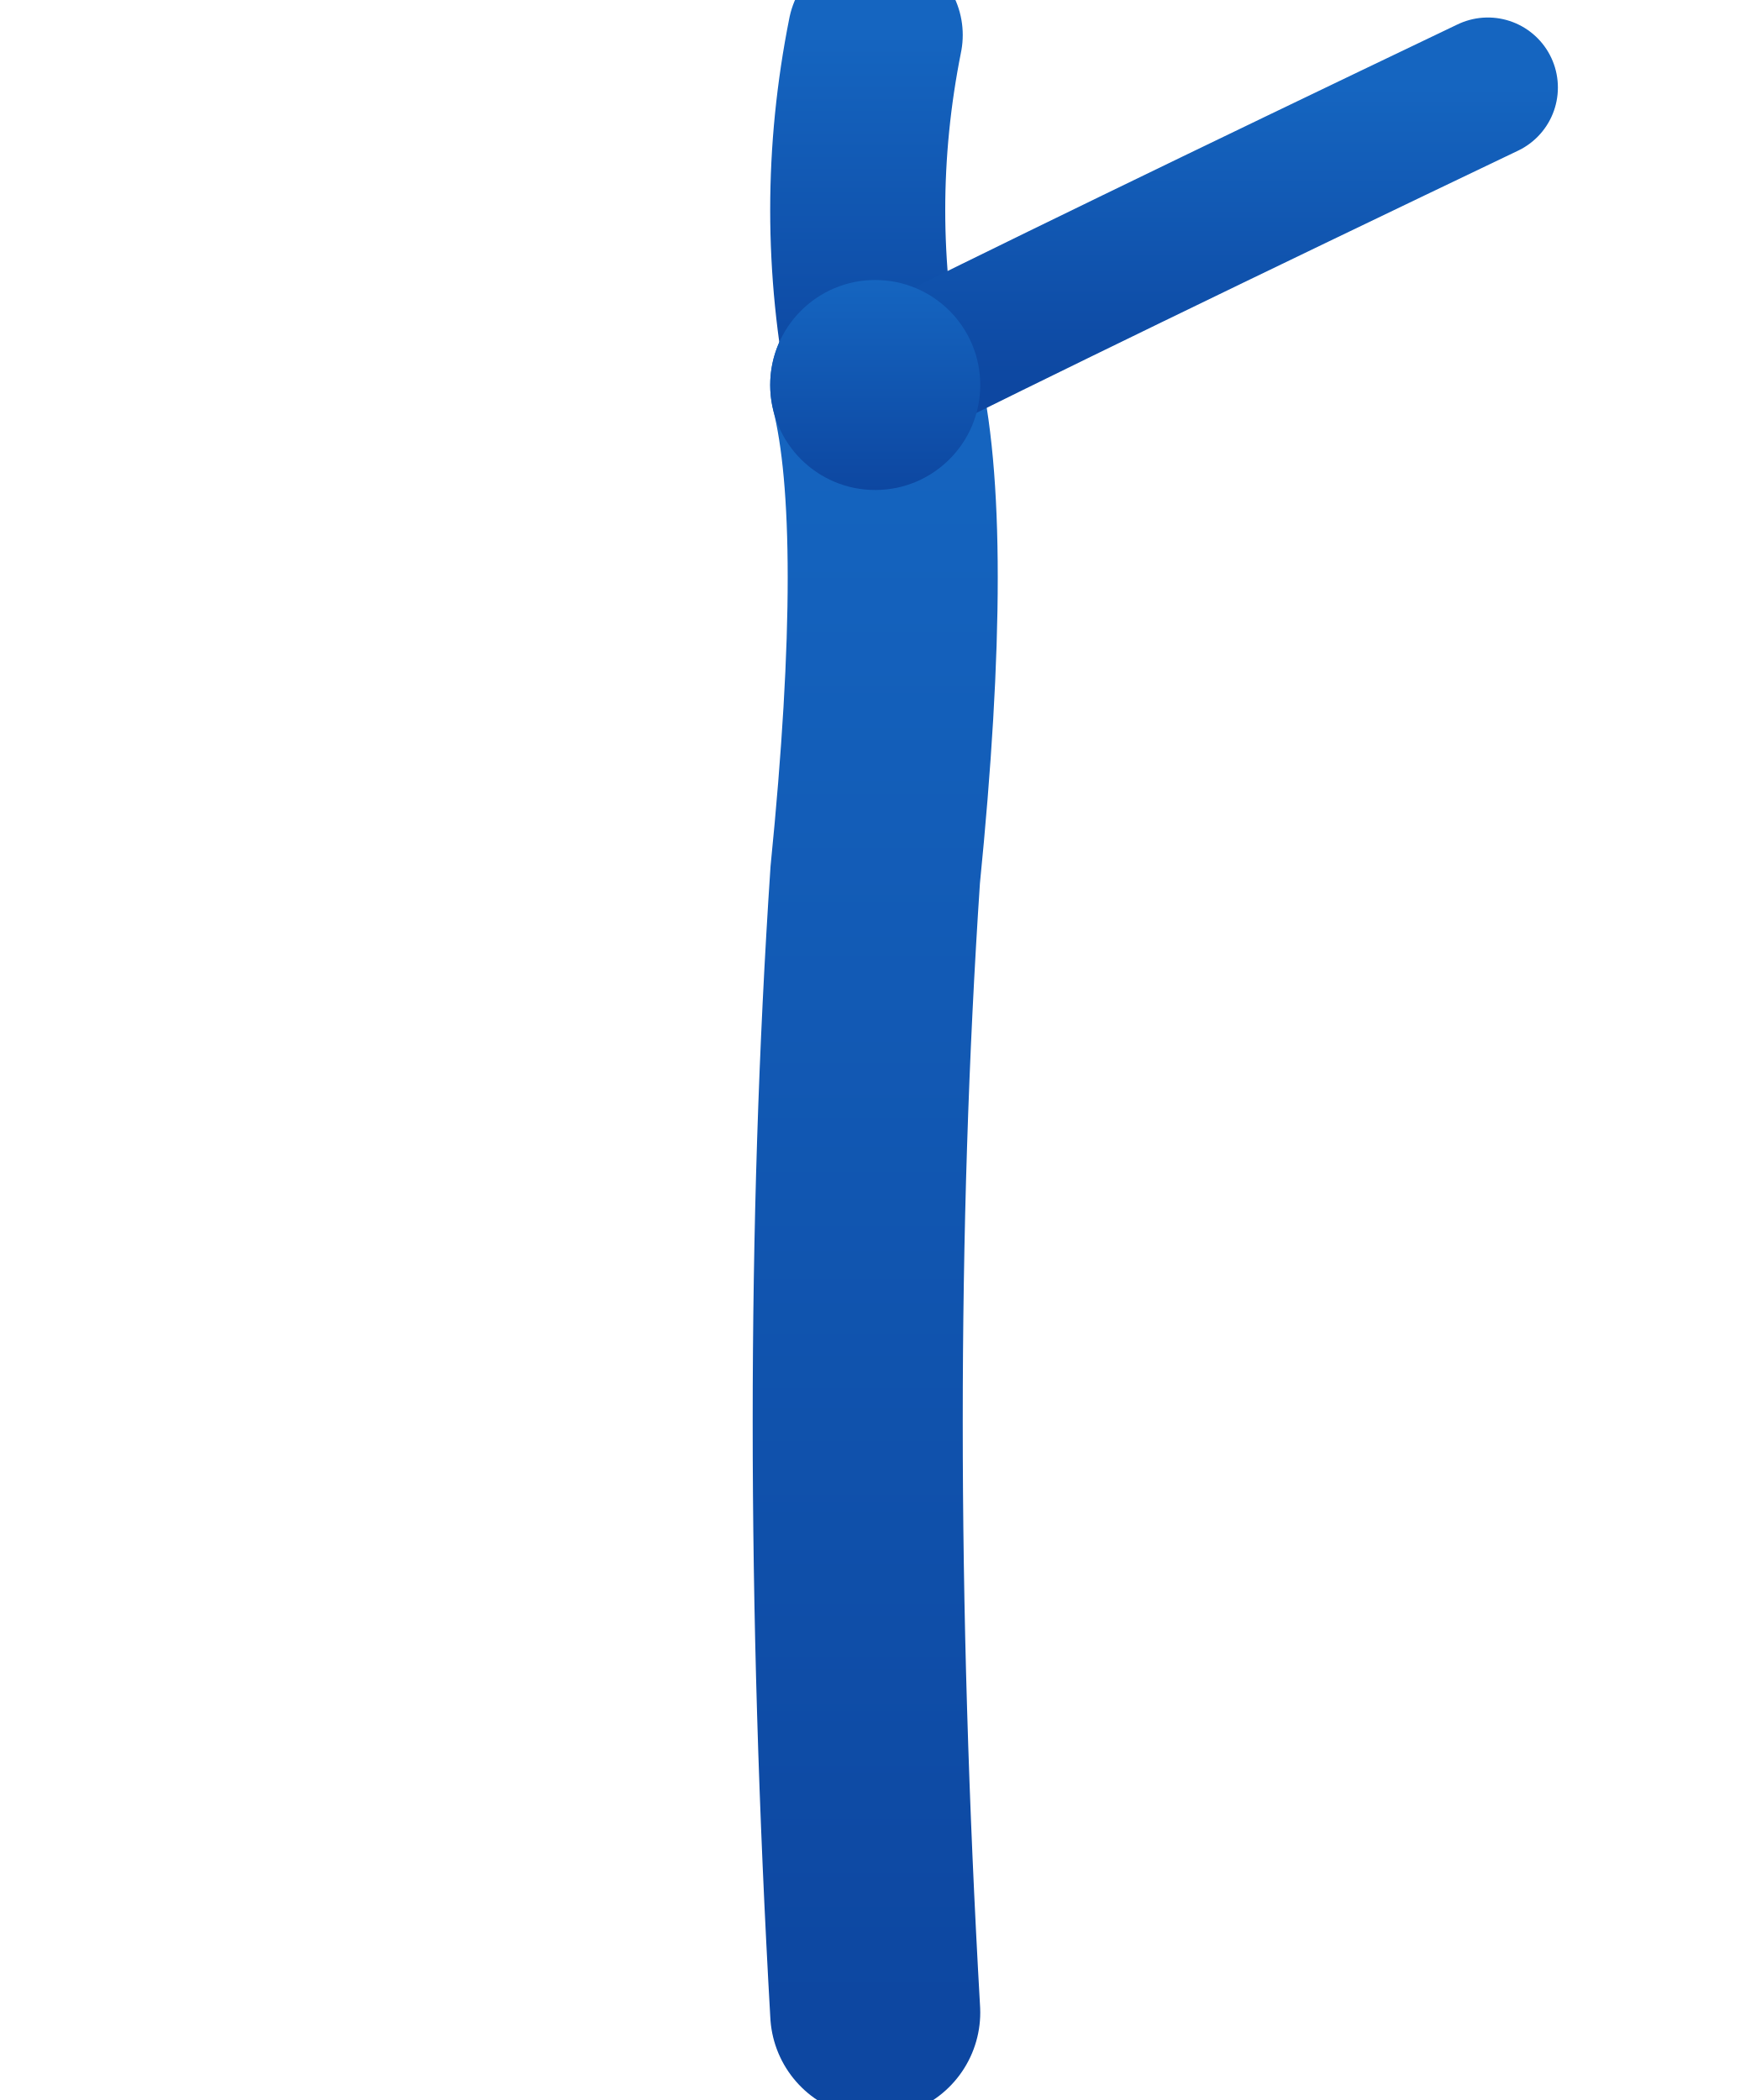
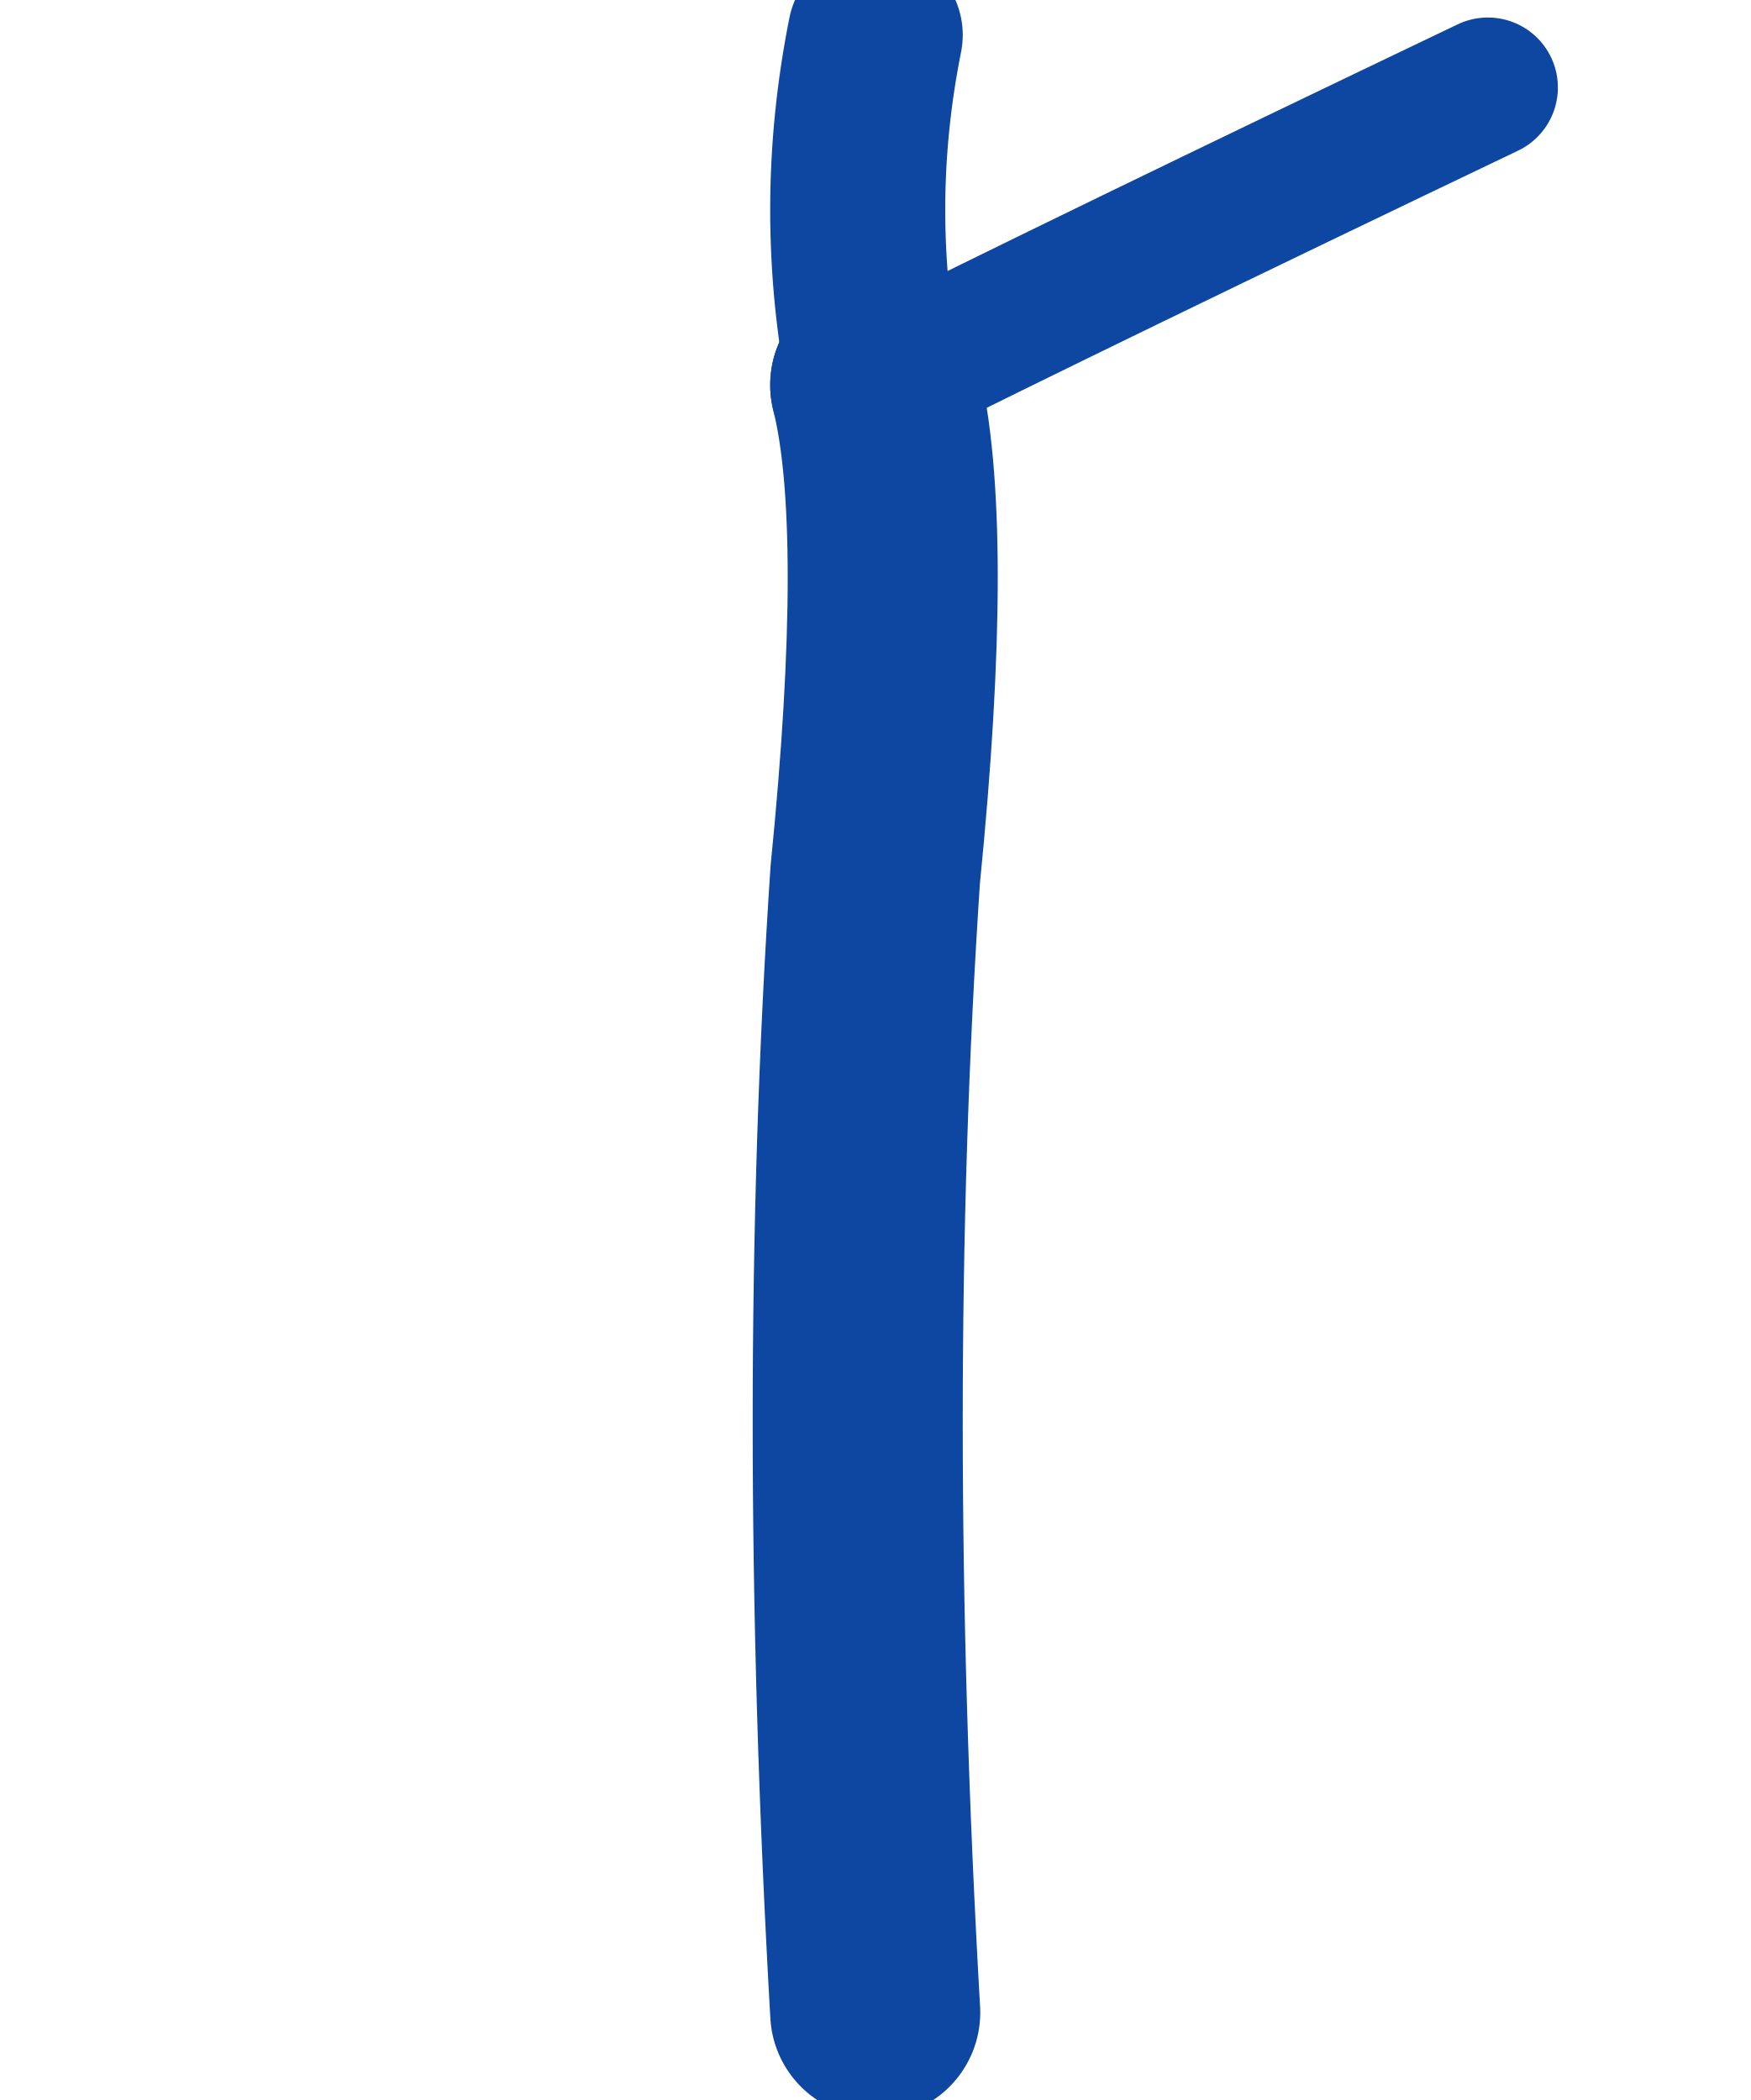
<svg xmlns="http://www.w3.org/2000/svg" viewBox="0 0 100 120" fill="none">
  <defs>
    <linearGradient id="vessel" x1="50%" y1="100%" x2="50%" y2="0%">
      <stop offset="0%" stop-color="#0D47A1" />
-       <stop offset="100%" stop-color="#1565C0" />
+       <stop offset="100%" stop-color="#0D47A1" />
    </linearGradient>
  </defs>
  <path d="M50 115 Q48 80 50 50 Q52 30 50 22" stroke="url(#vessel)" stroke-width="12" stroke-linecap="round" fill="none" />
  <path d="M50 22 Q48 12 50 2" stroke="url(#vessel)" stroke-width="10" stroke-linecap="round" fill="none" />
  <path d="M50 22 Q62 16 85 5" stroke="url(#vessel)" stroke-width="8" stroke-linecap="round" fill="none" />
  <circle cx="50" cy="22" r="6" fill="url(#vessel)" />
</svg>
